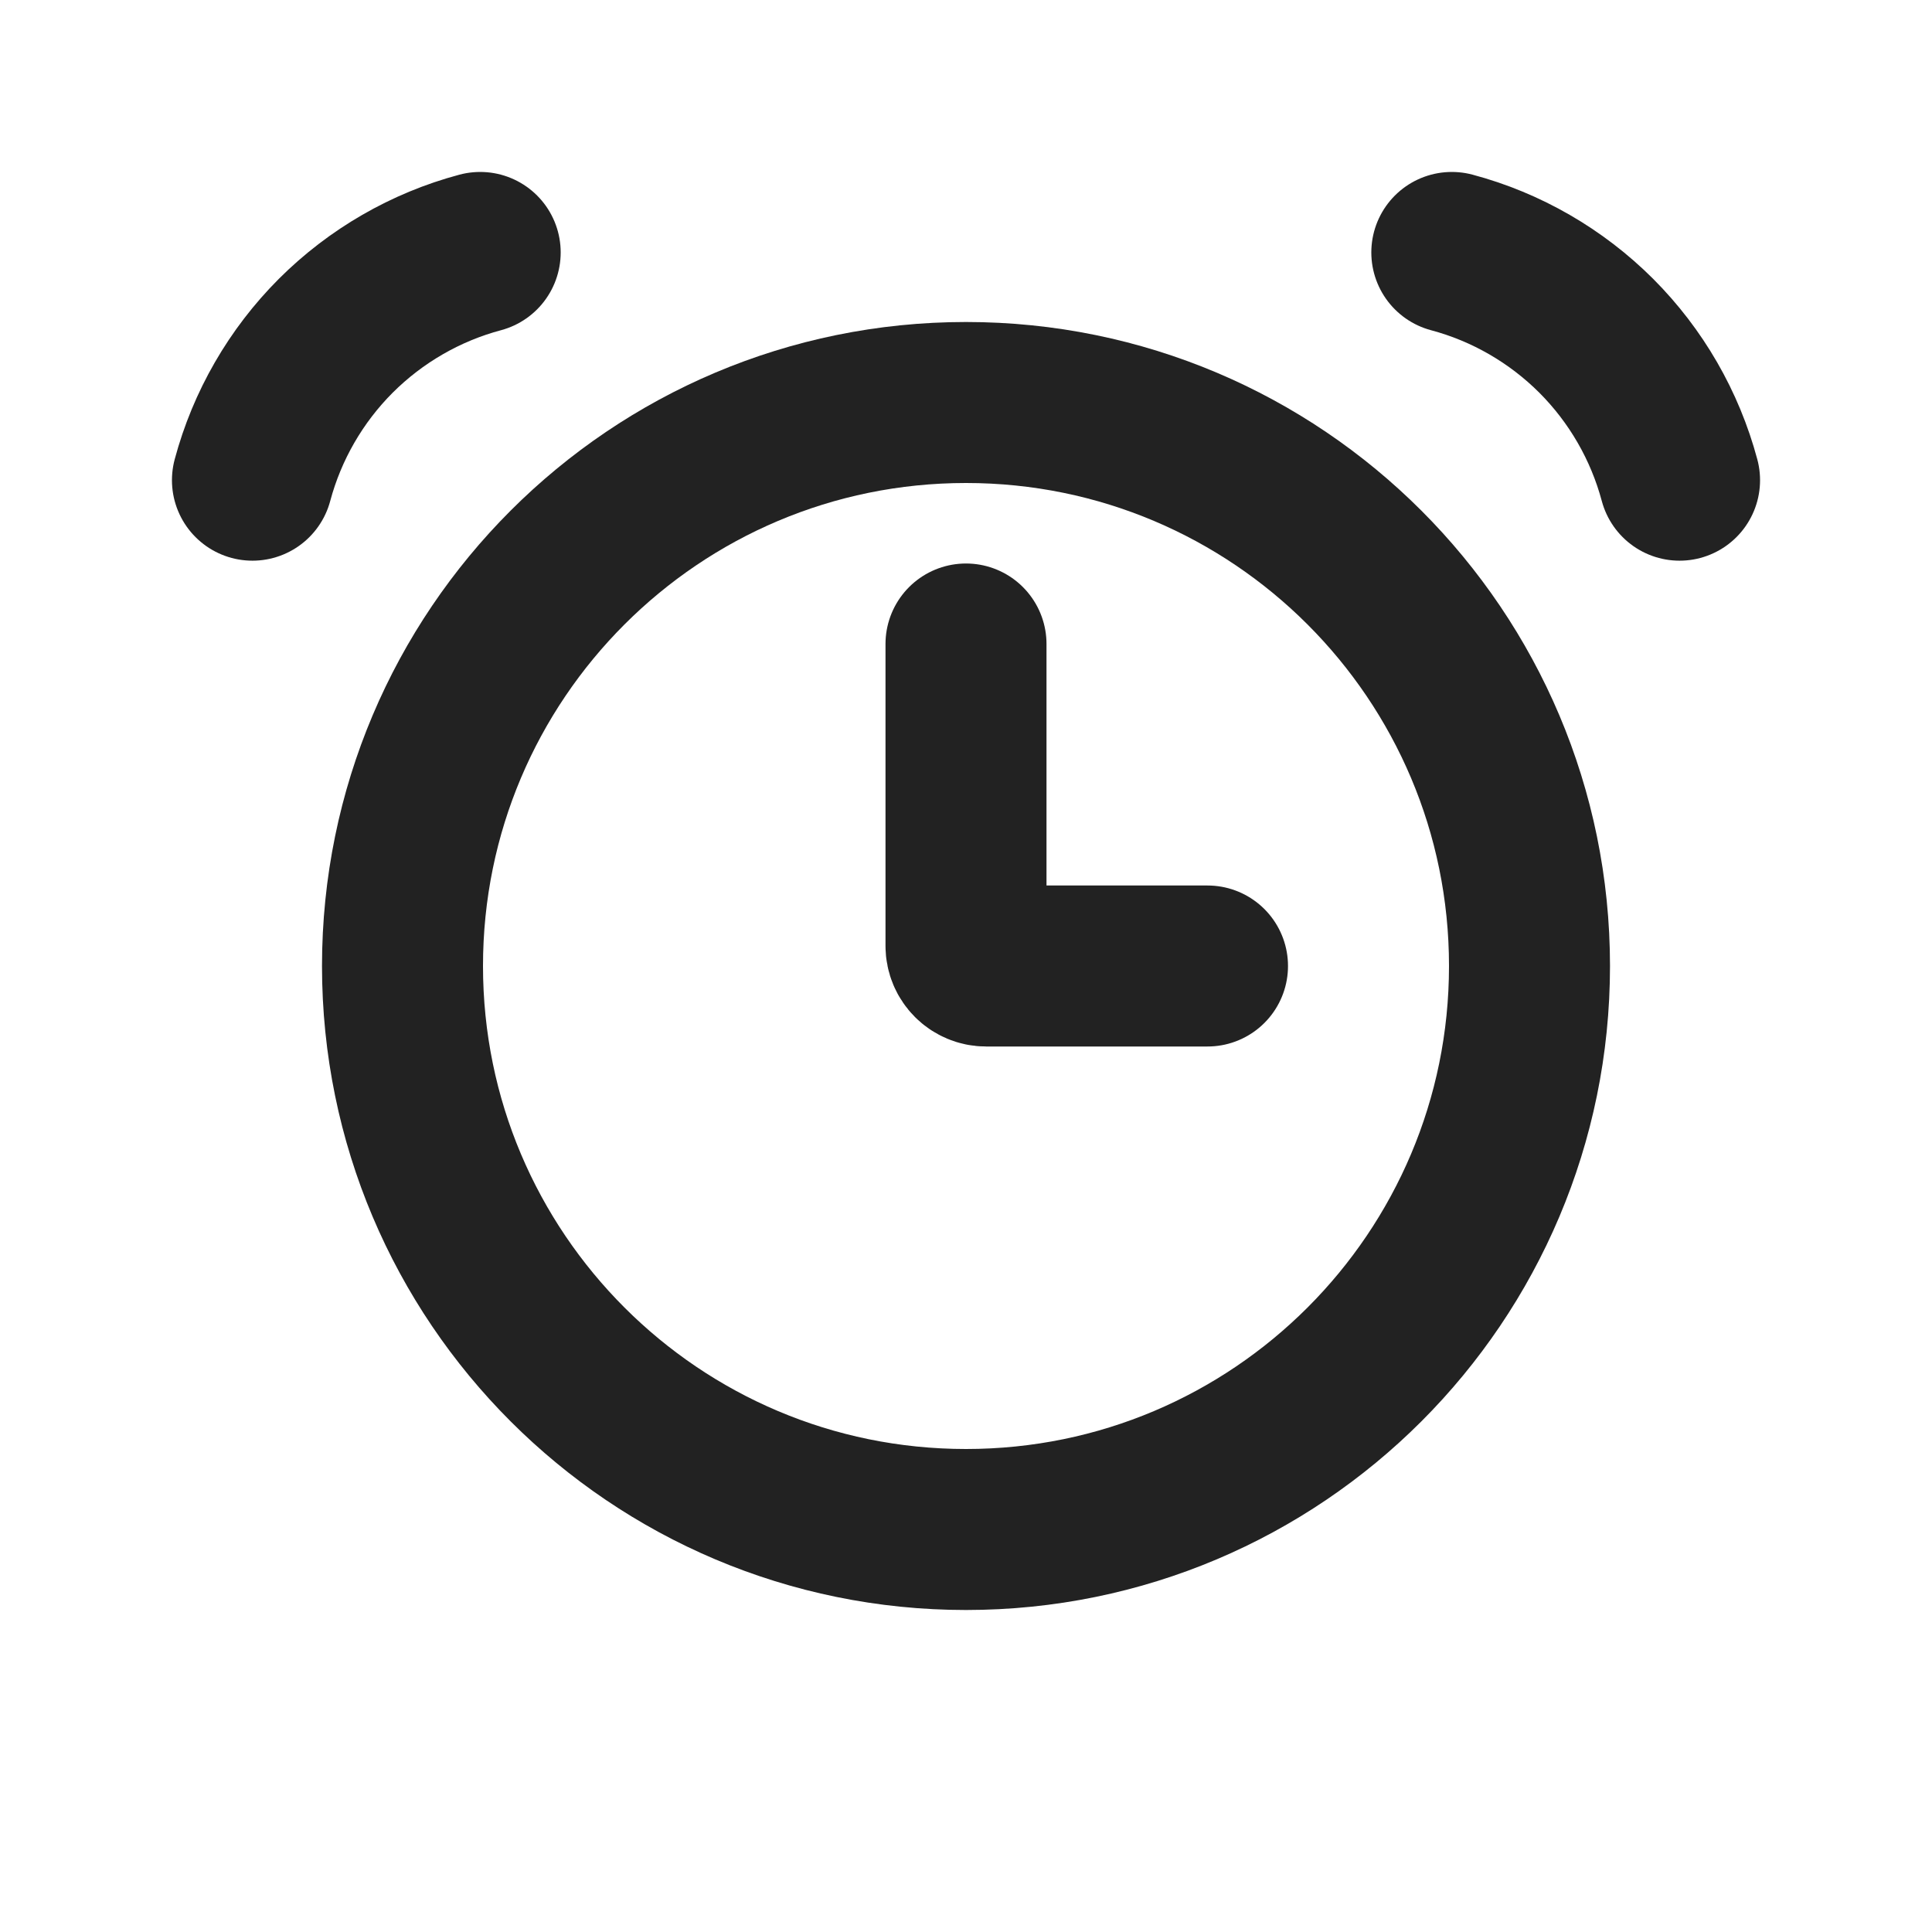
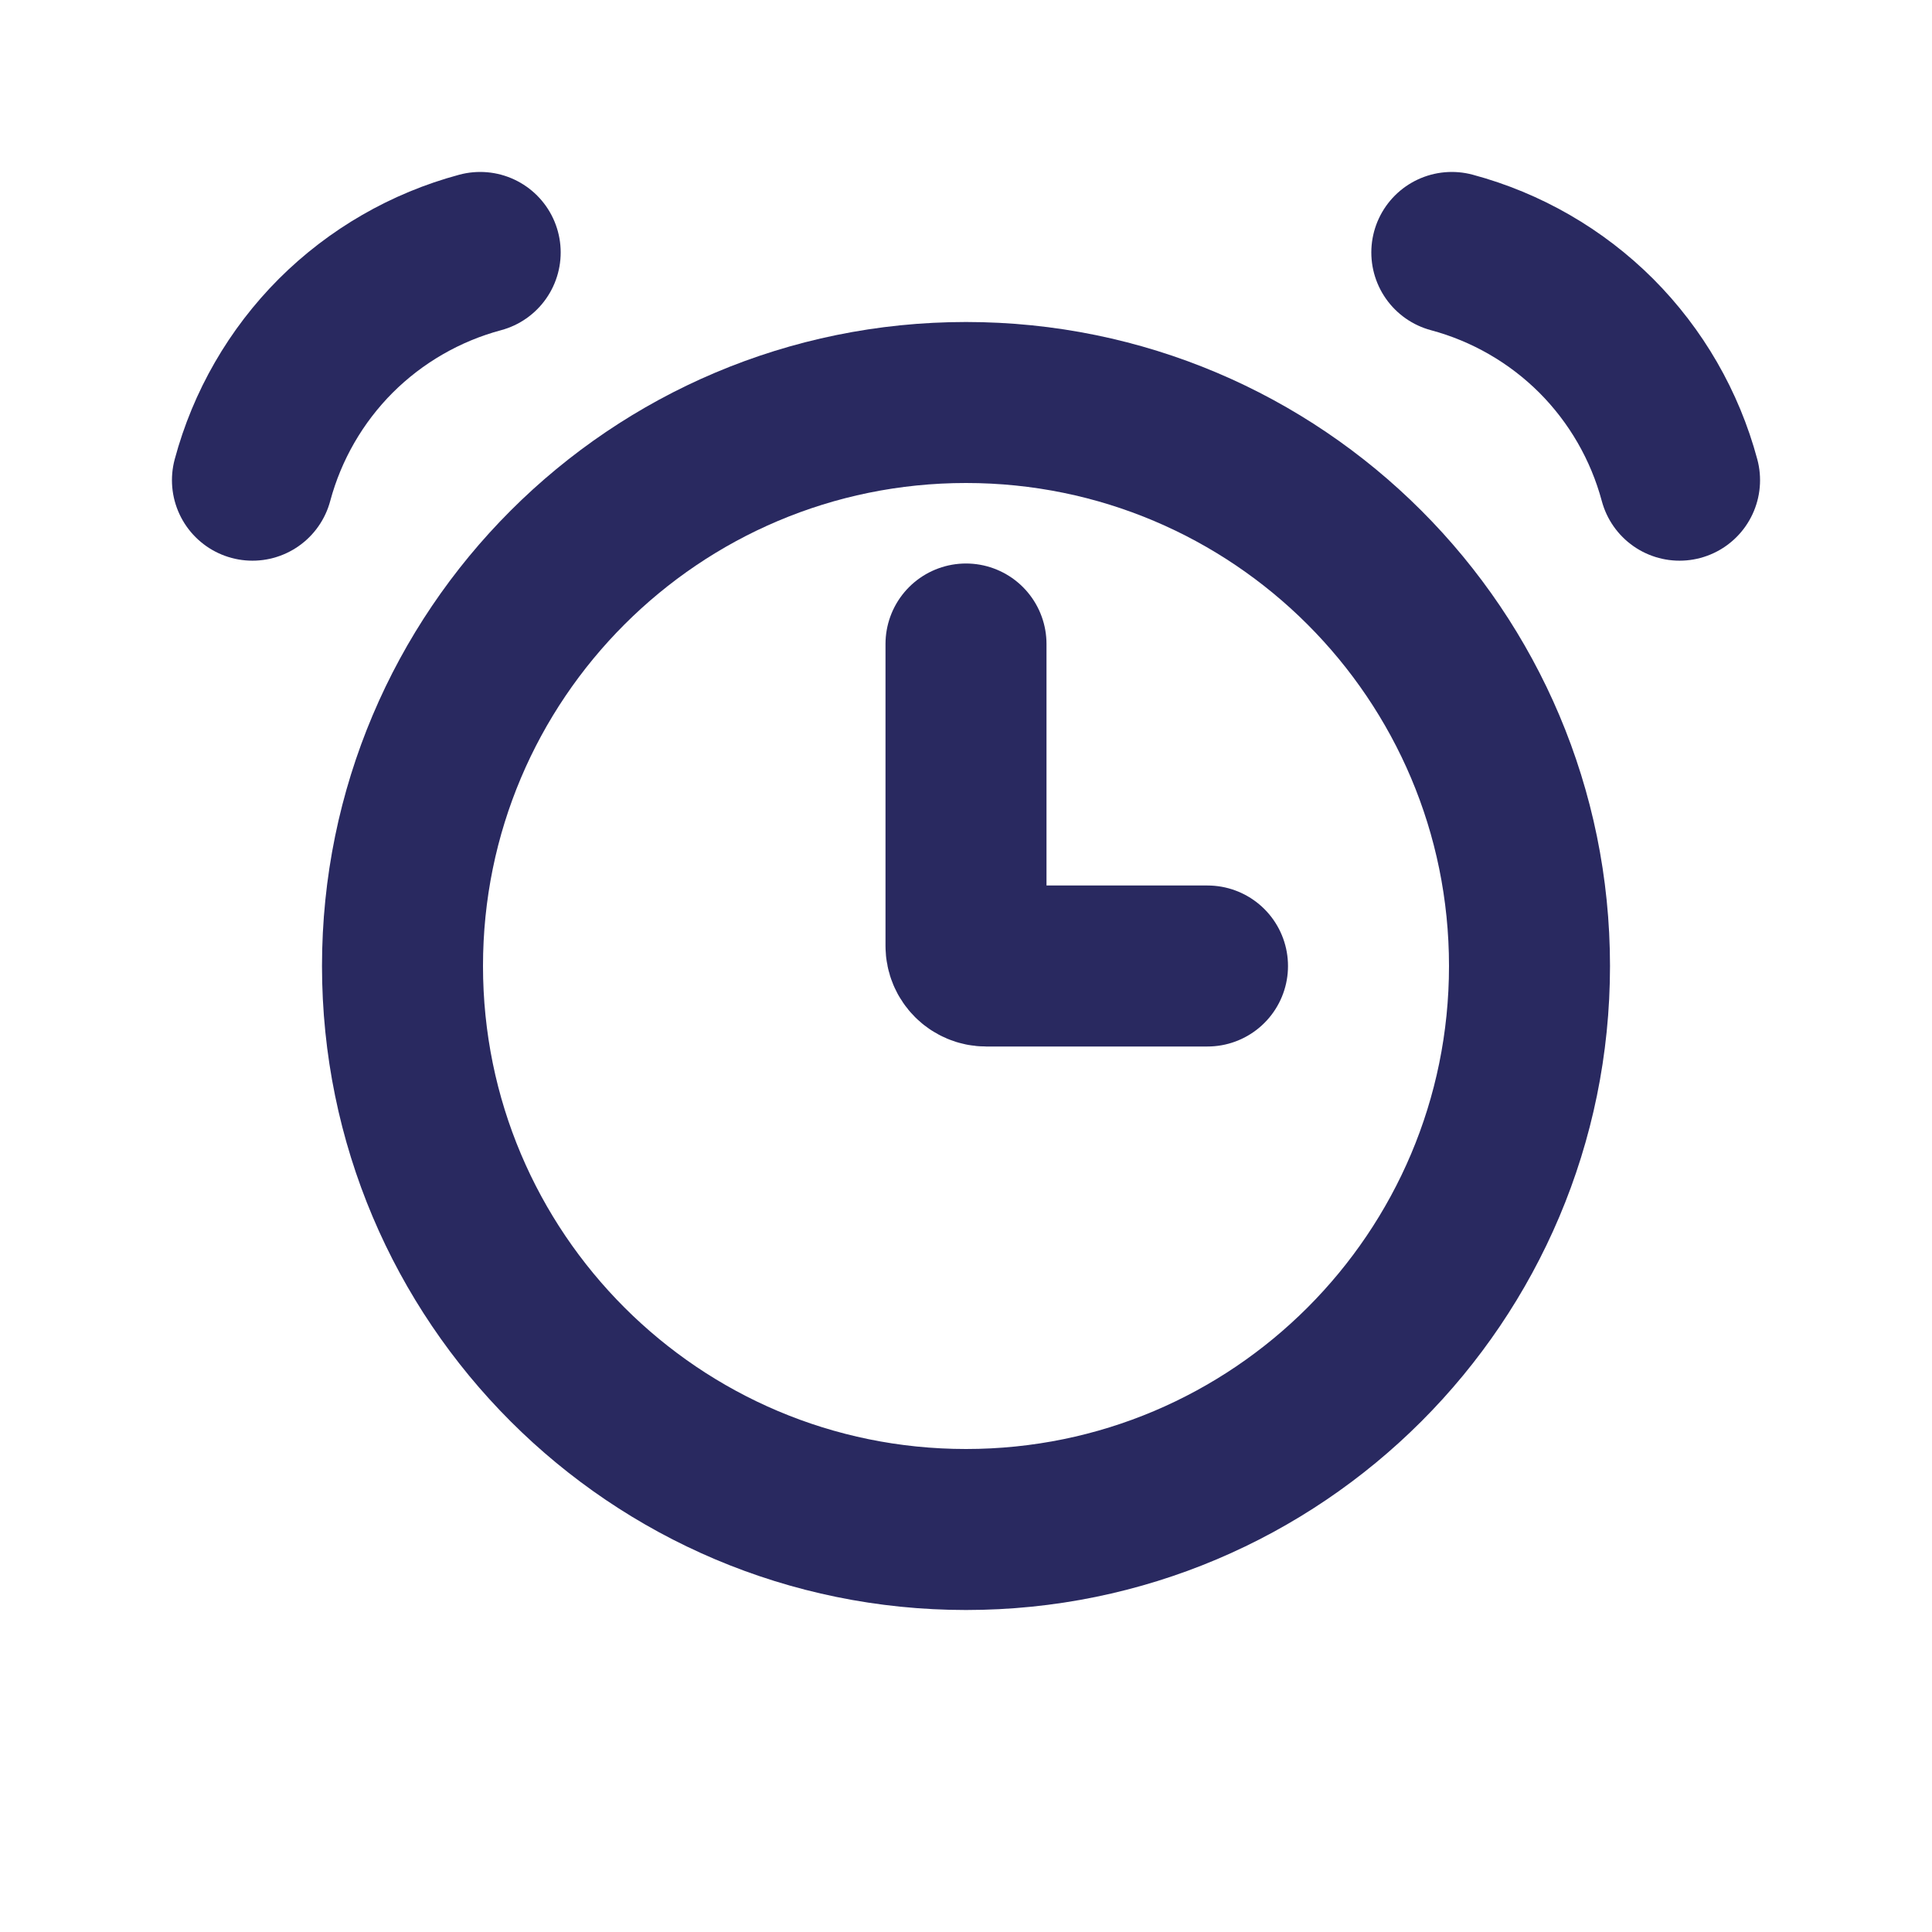
<svg xmlns="http://www.w3.org/2000/svg" width="24" height="24" viewBox="0 0 24 24" fill="none">
-   <path d="M12 19C15.866 19 19 15.866 19 12C19 8.134 15.866 5 12 5C8.134 5 5 8.134 5 12C5 15.866 8.134 19 12 19Z" stroke="#222222" stroke-width="2" />
-   <path d="M5.965 3.136C5.287 3.317 4.668 3.675 4.171 4.171C3.675 4.668 3.318 5.286 3.136 5.965M18.035 3.136C18.713 3.317 19.332 3.675 19.829 4.171C20.325 4.668 20.682 5.286 20.864 5.965M12 8V11.75C12 11.888 12.112 12 12.25 12H15" stroke="#222222" stroke-width="2" stroke-linecap="round" />
+   <path d="M12 19C15.866 19 19 15.866 19 12C19 8.134 15.866 5 12 5C8.134 5 5 8.134 5 12C5 15.866 8.134 19 12 19Z" stroke="#292960" stroke-width="2" />
+   <path d="M5.965 3.136C5.287 3.318 4.668 3.675 4.171 4.171C3.675 4.668 3.318 5.287 3.136 5.965M18.035 3.136C18.713 3.318 19.332 3.675 19.829 4.171C20.325 4.668 20.682 5.287 20.864 5.965M12 8V11.75C12 11.888 12.112 12 12.25 12H15" stroke="#292960" stroke-width="2" stroke-linecap="round" />
</svg>
